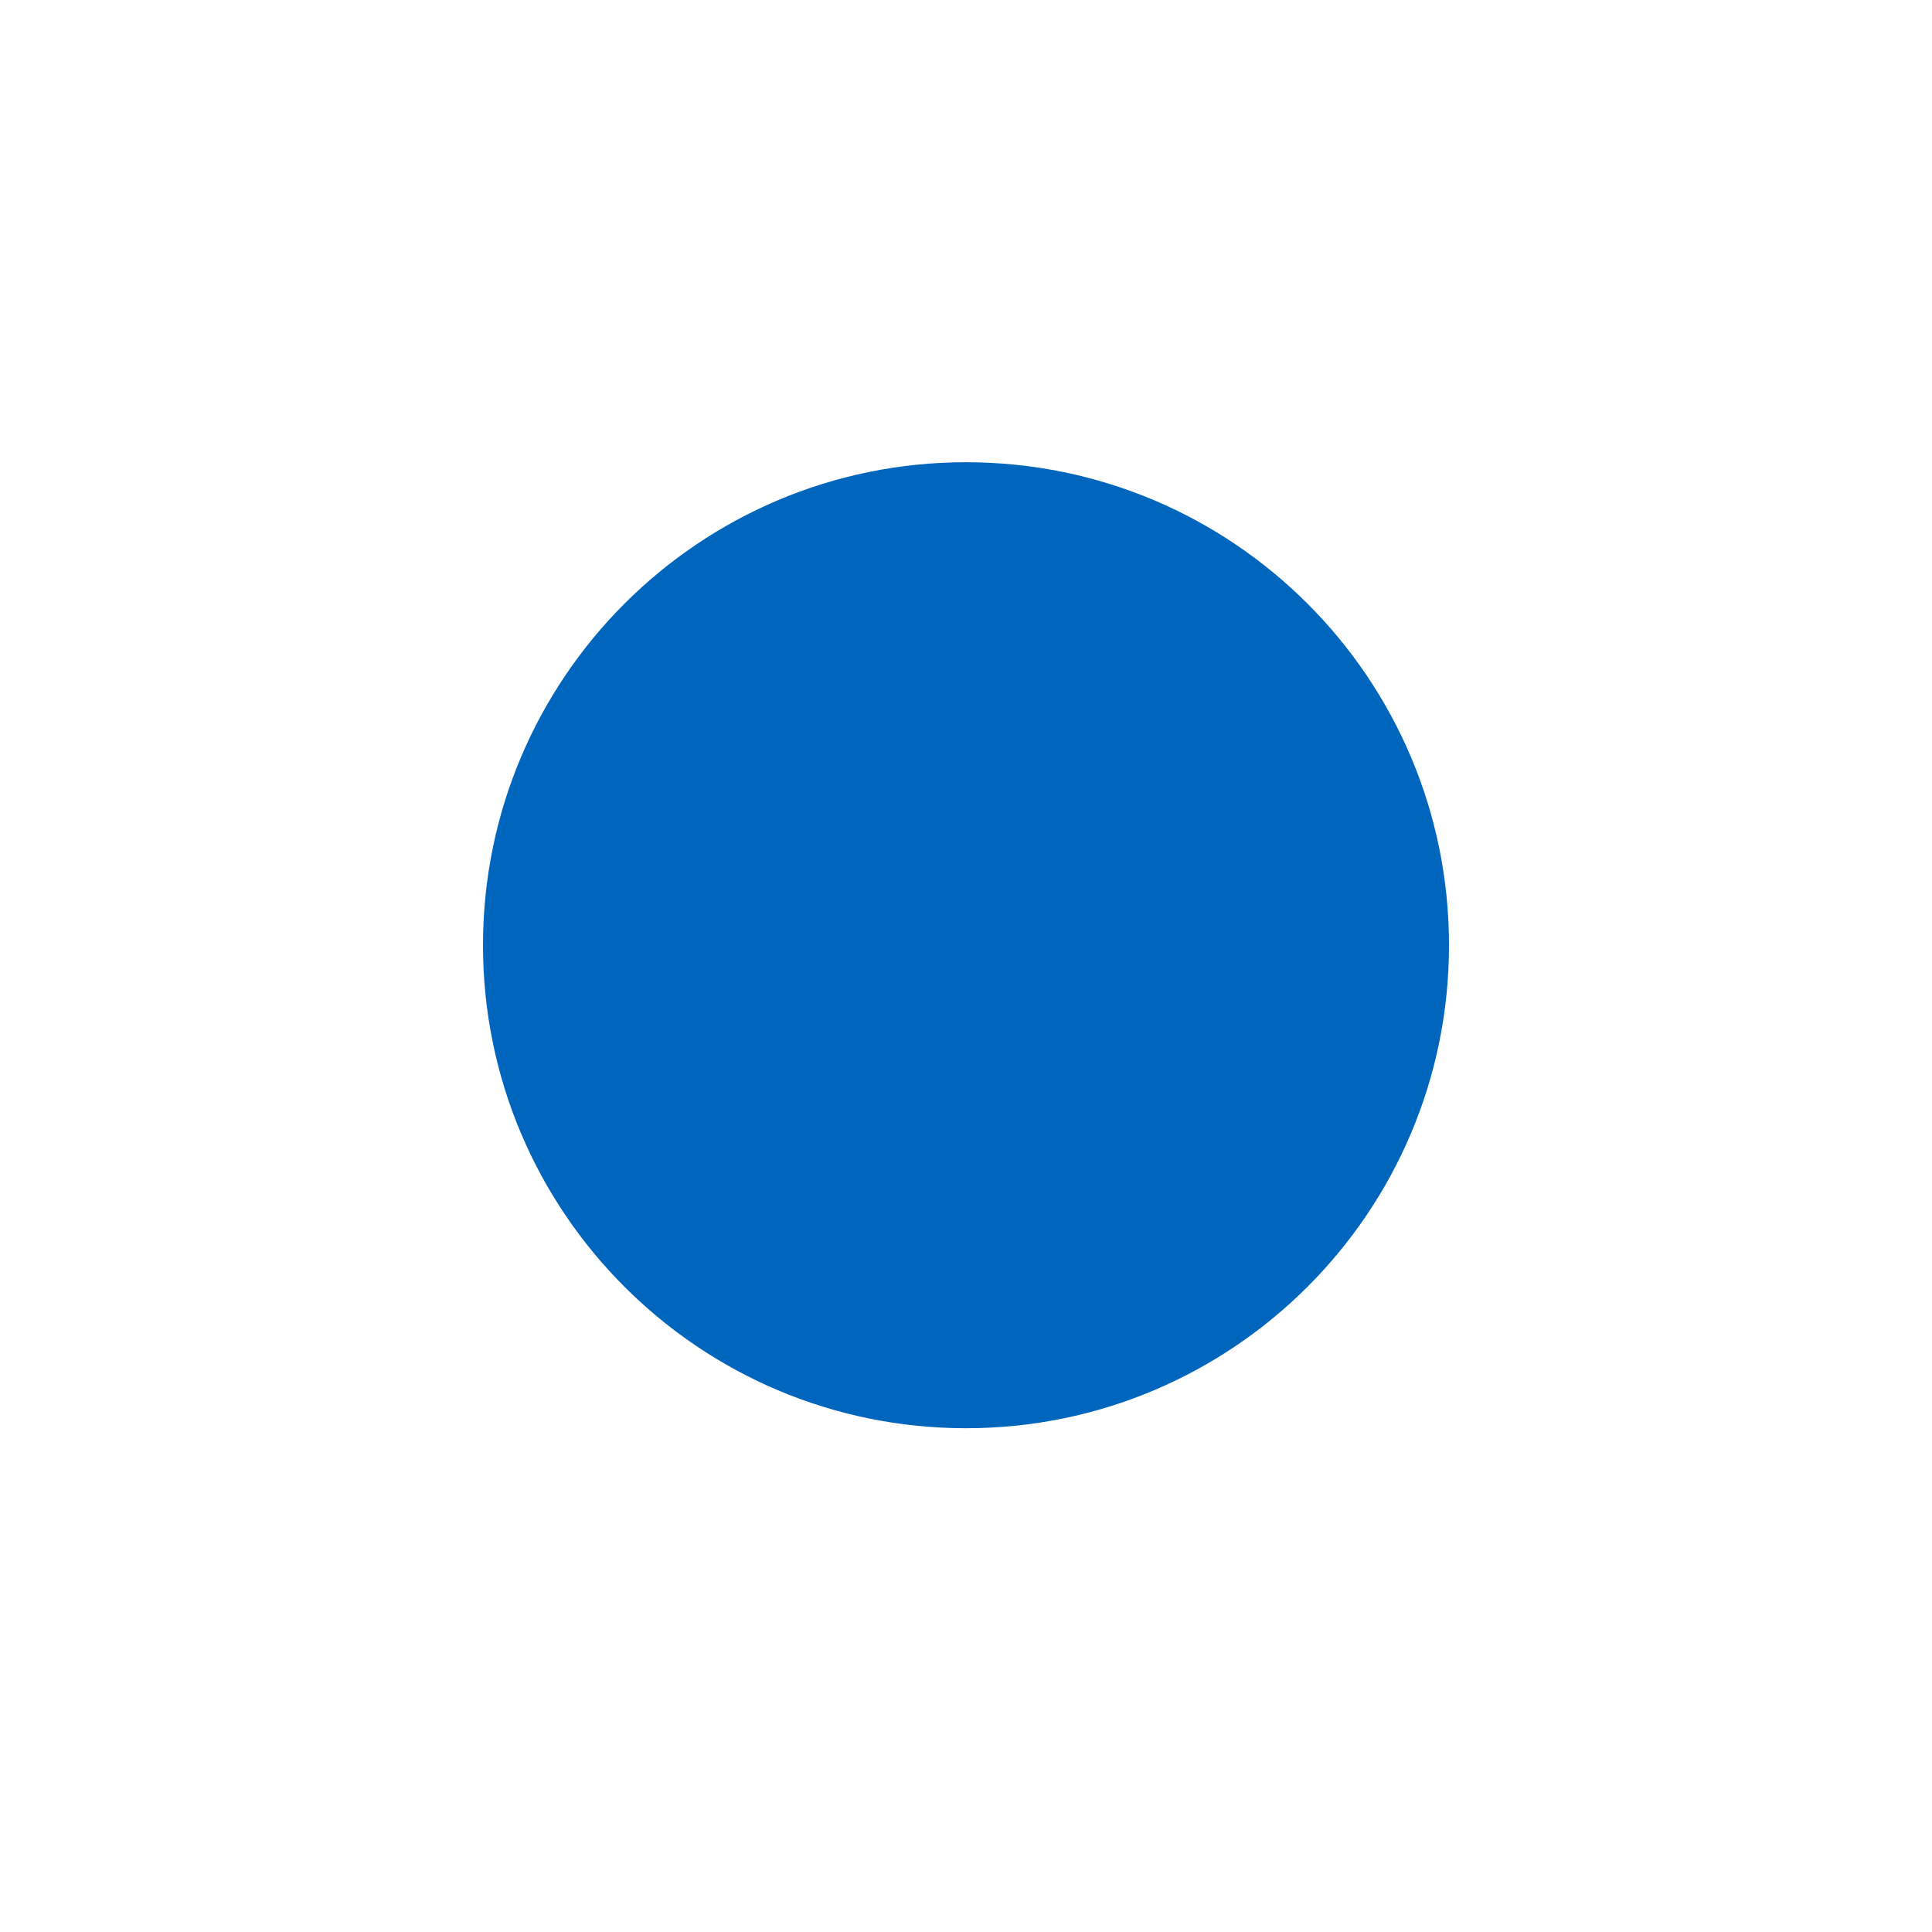
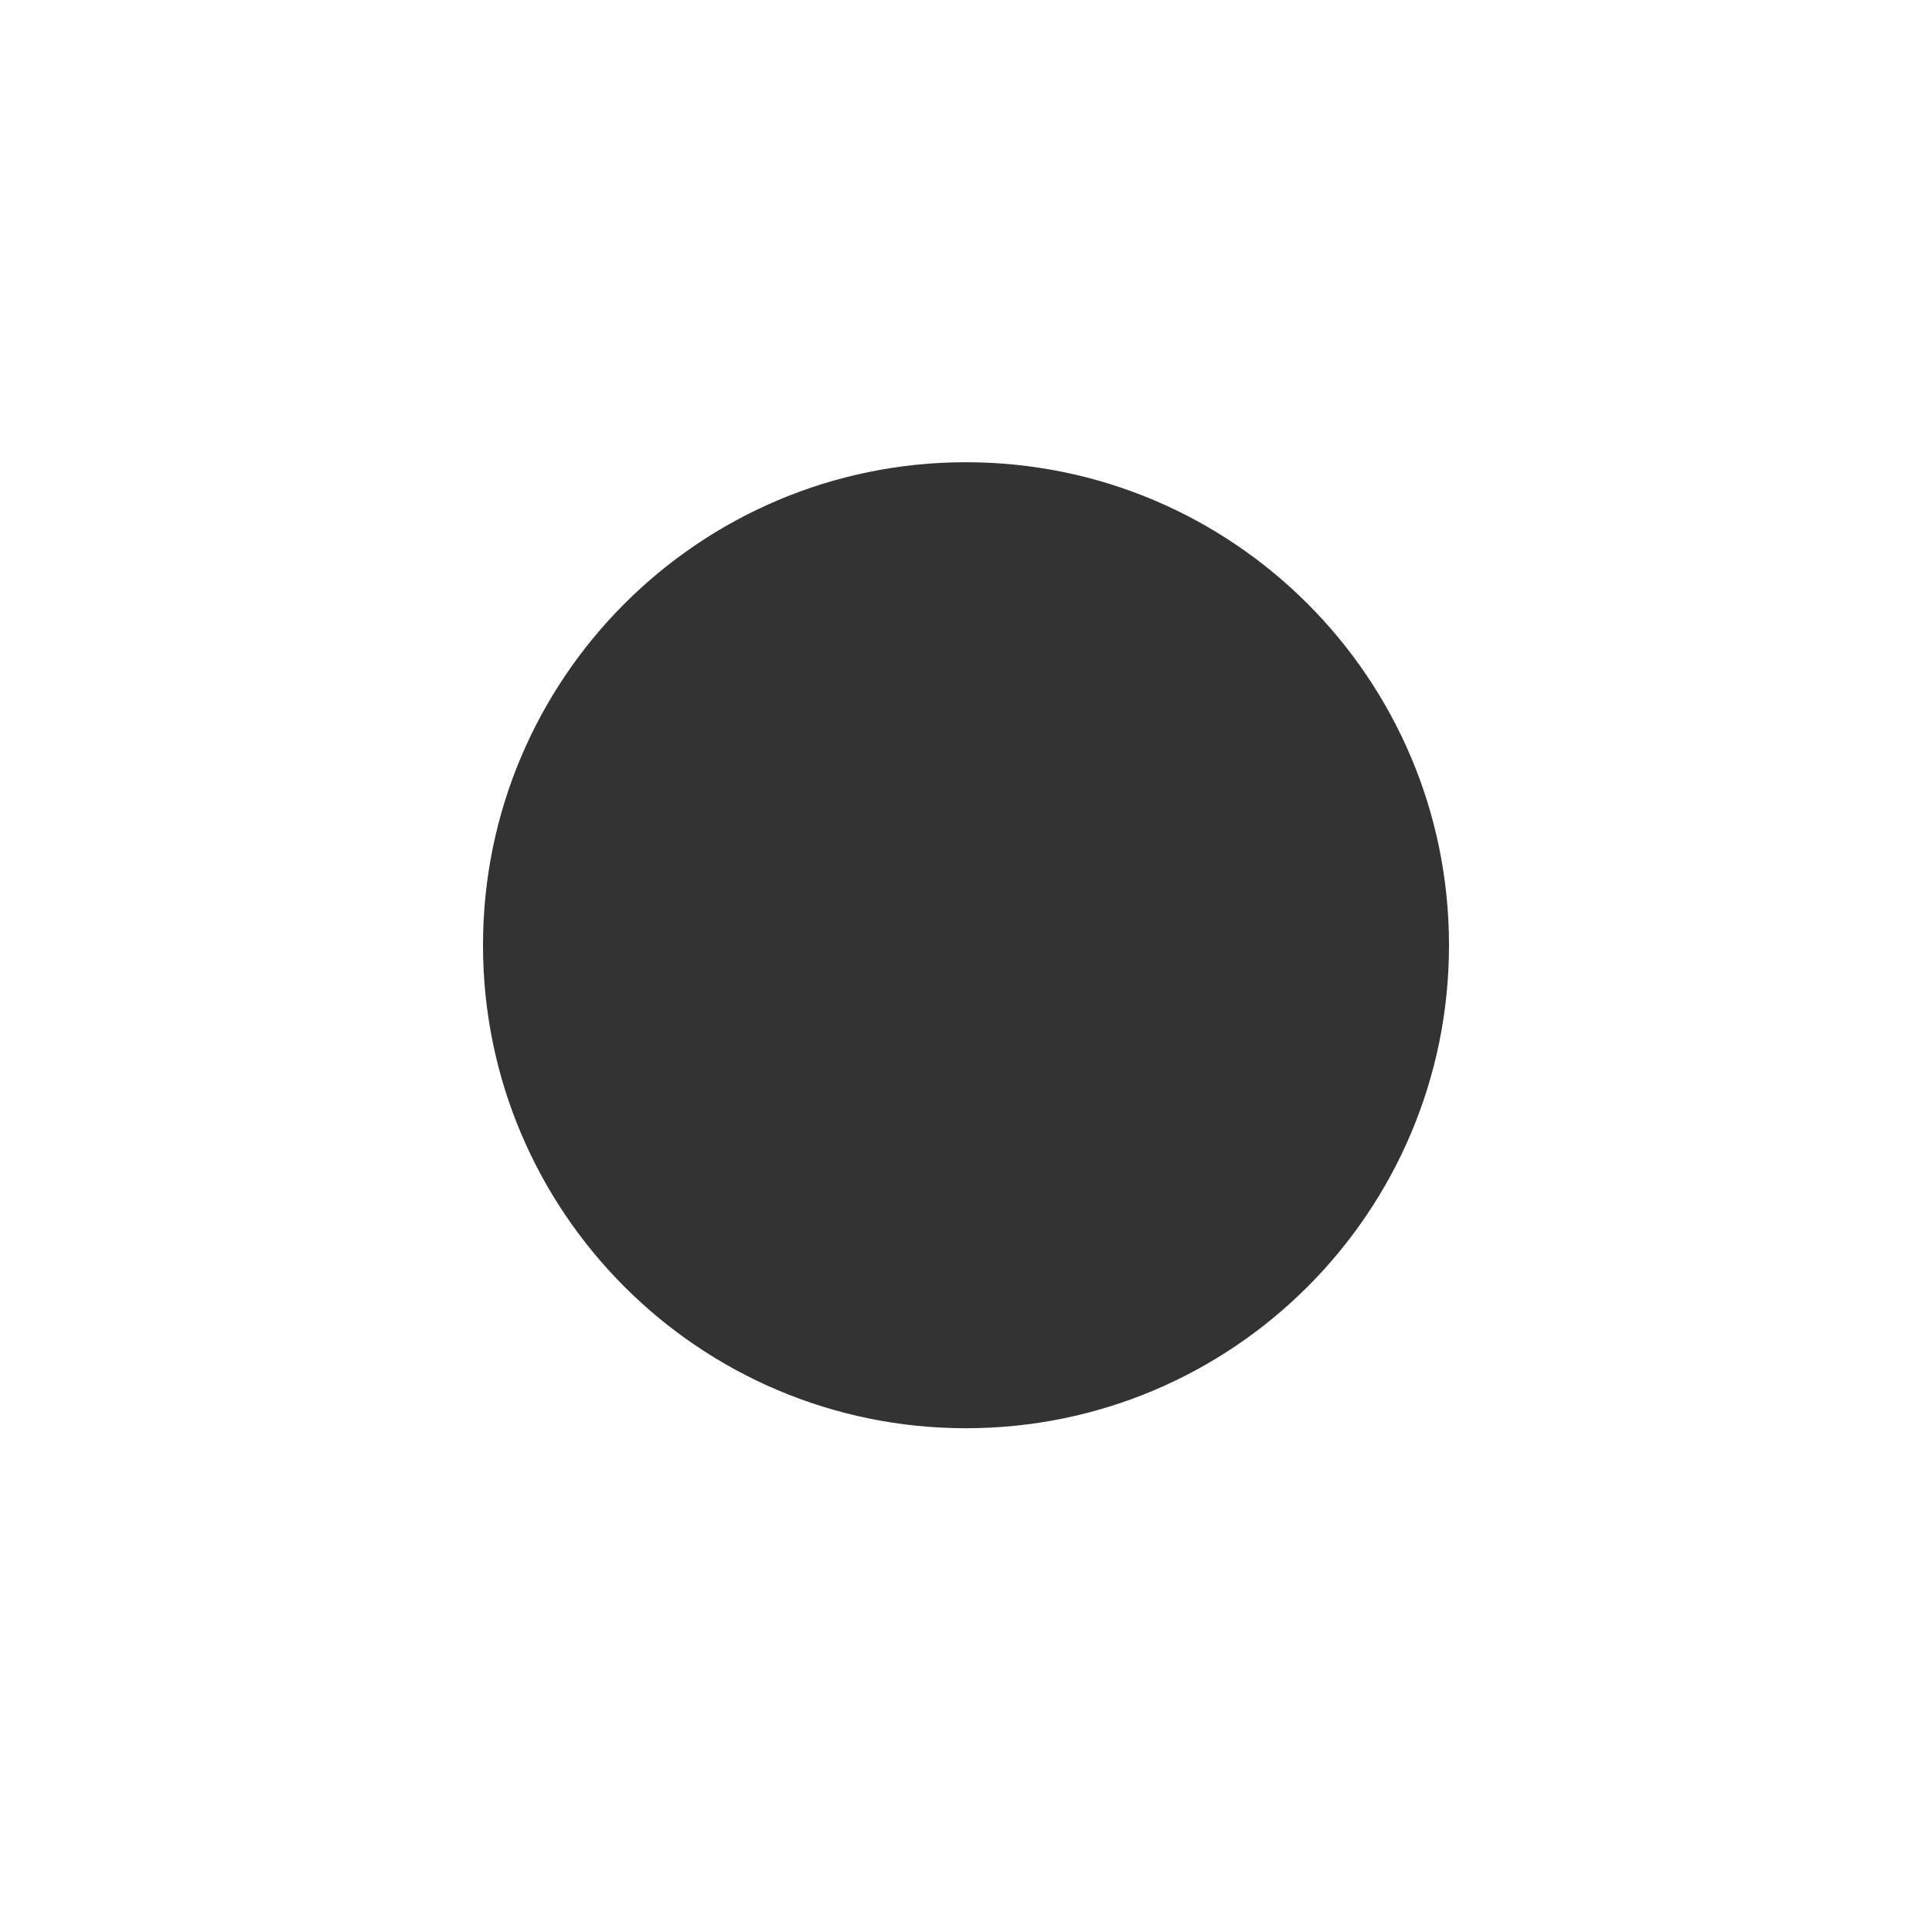
<svg xmlns="http://www.w3.org/2000/svg" id="Layer_1" data-name="Layer 1" viewBox="0 0 40 40">
  <defs>
-     <style>.cls-1{fill:#0065bd;}</style>
+     <style>.cls-1{fill:#333333;}</style>
  </defs>
  <circle class="cls-1" cx="20" cy="19.57" r="10" />
</svg>
